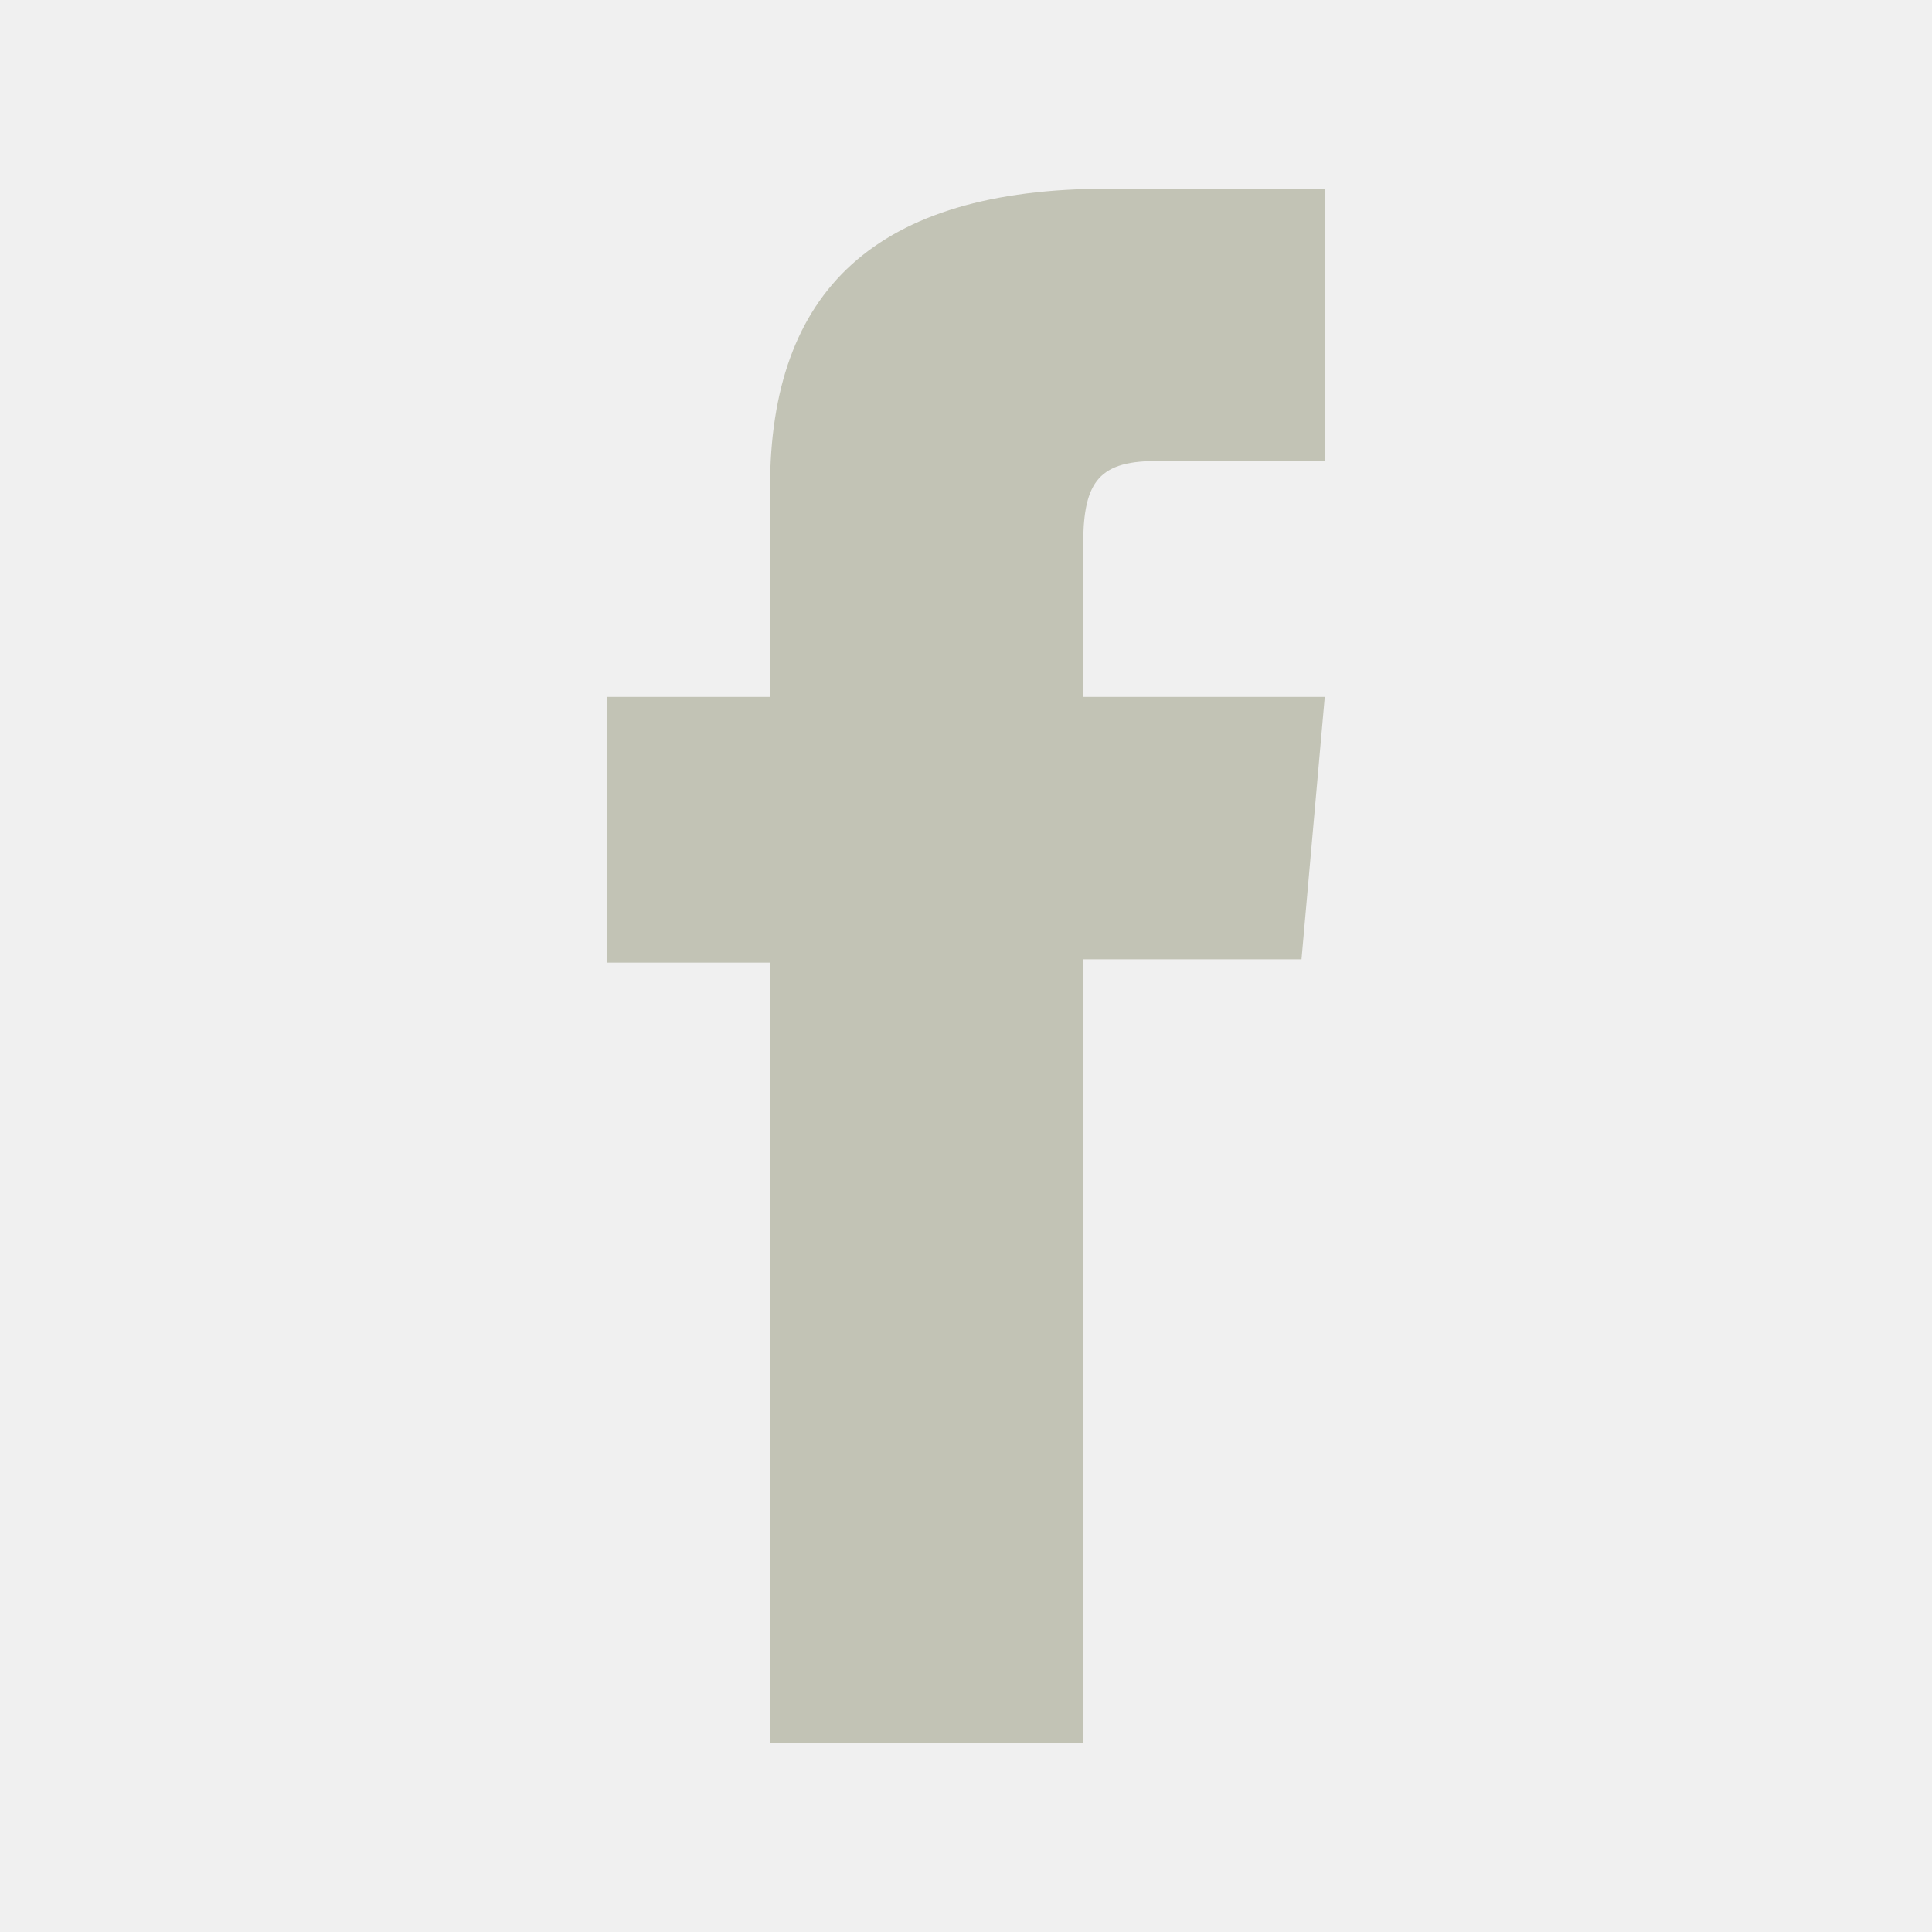
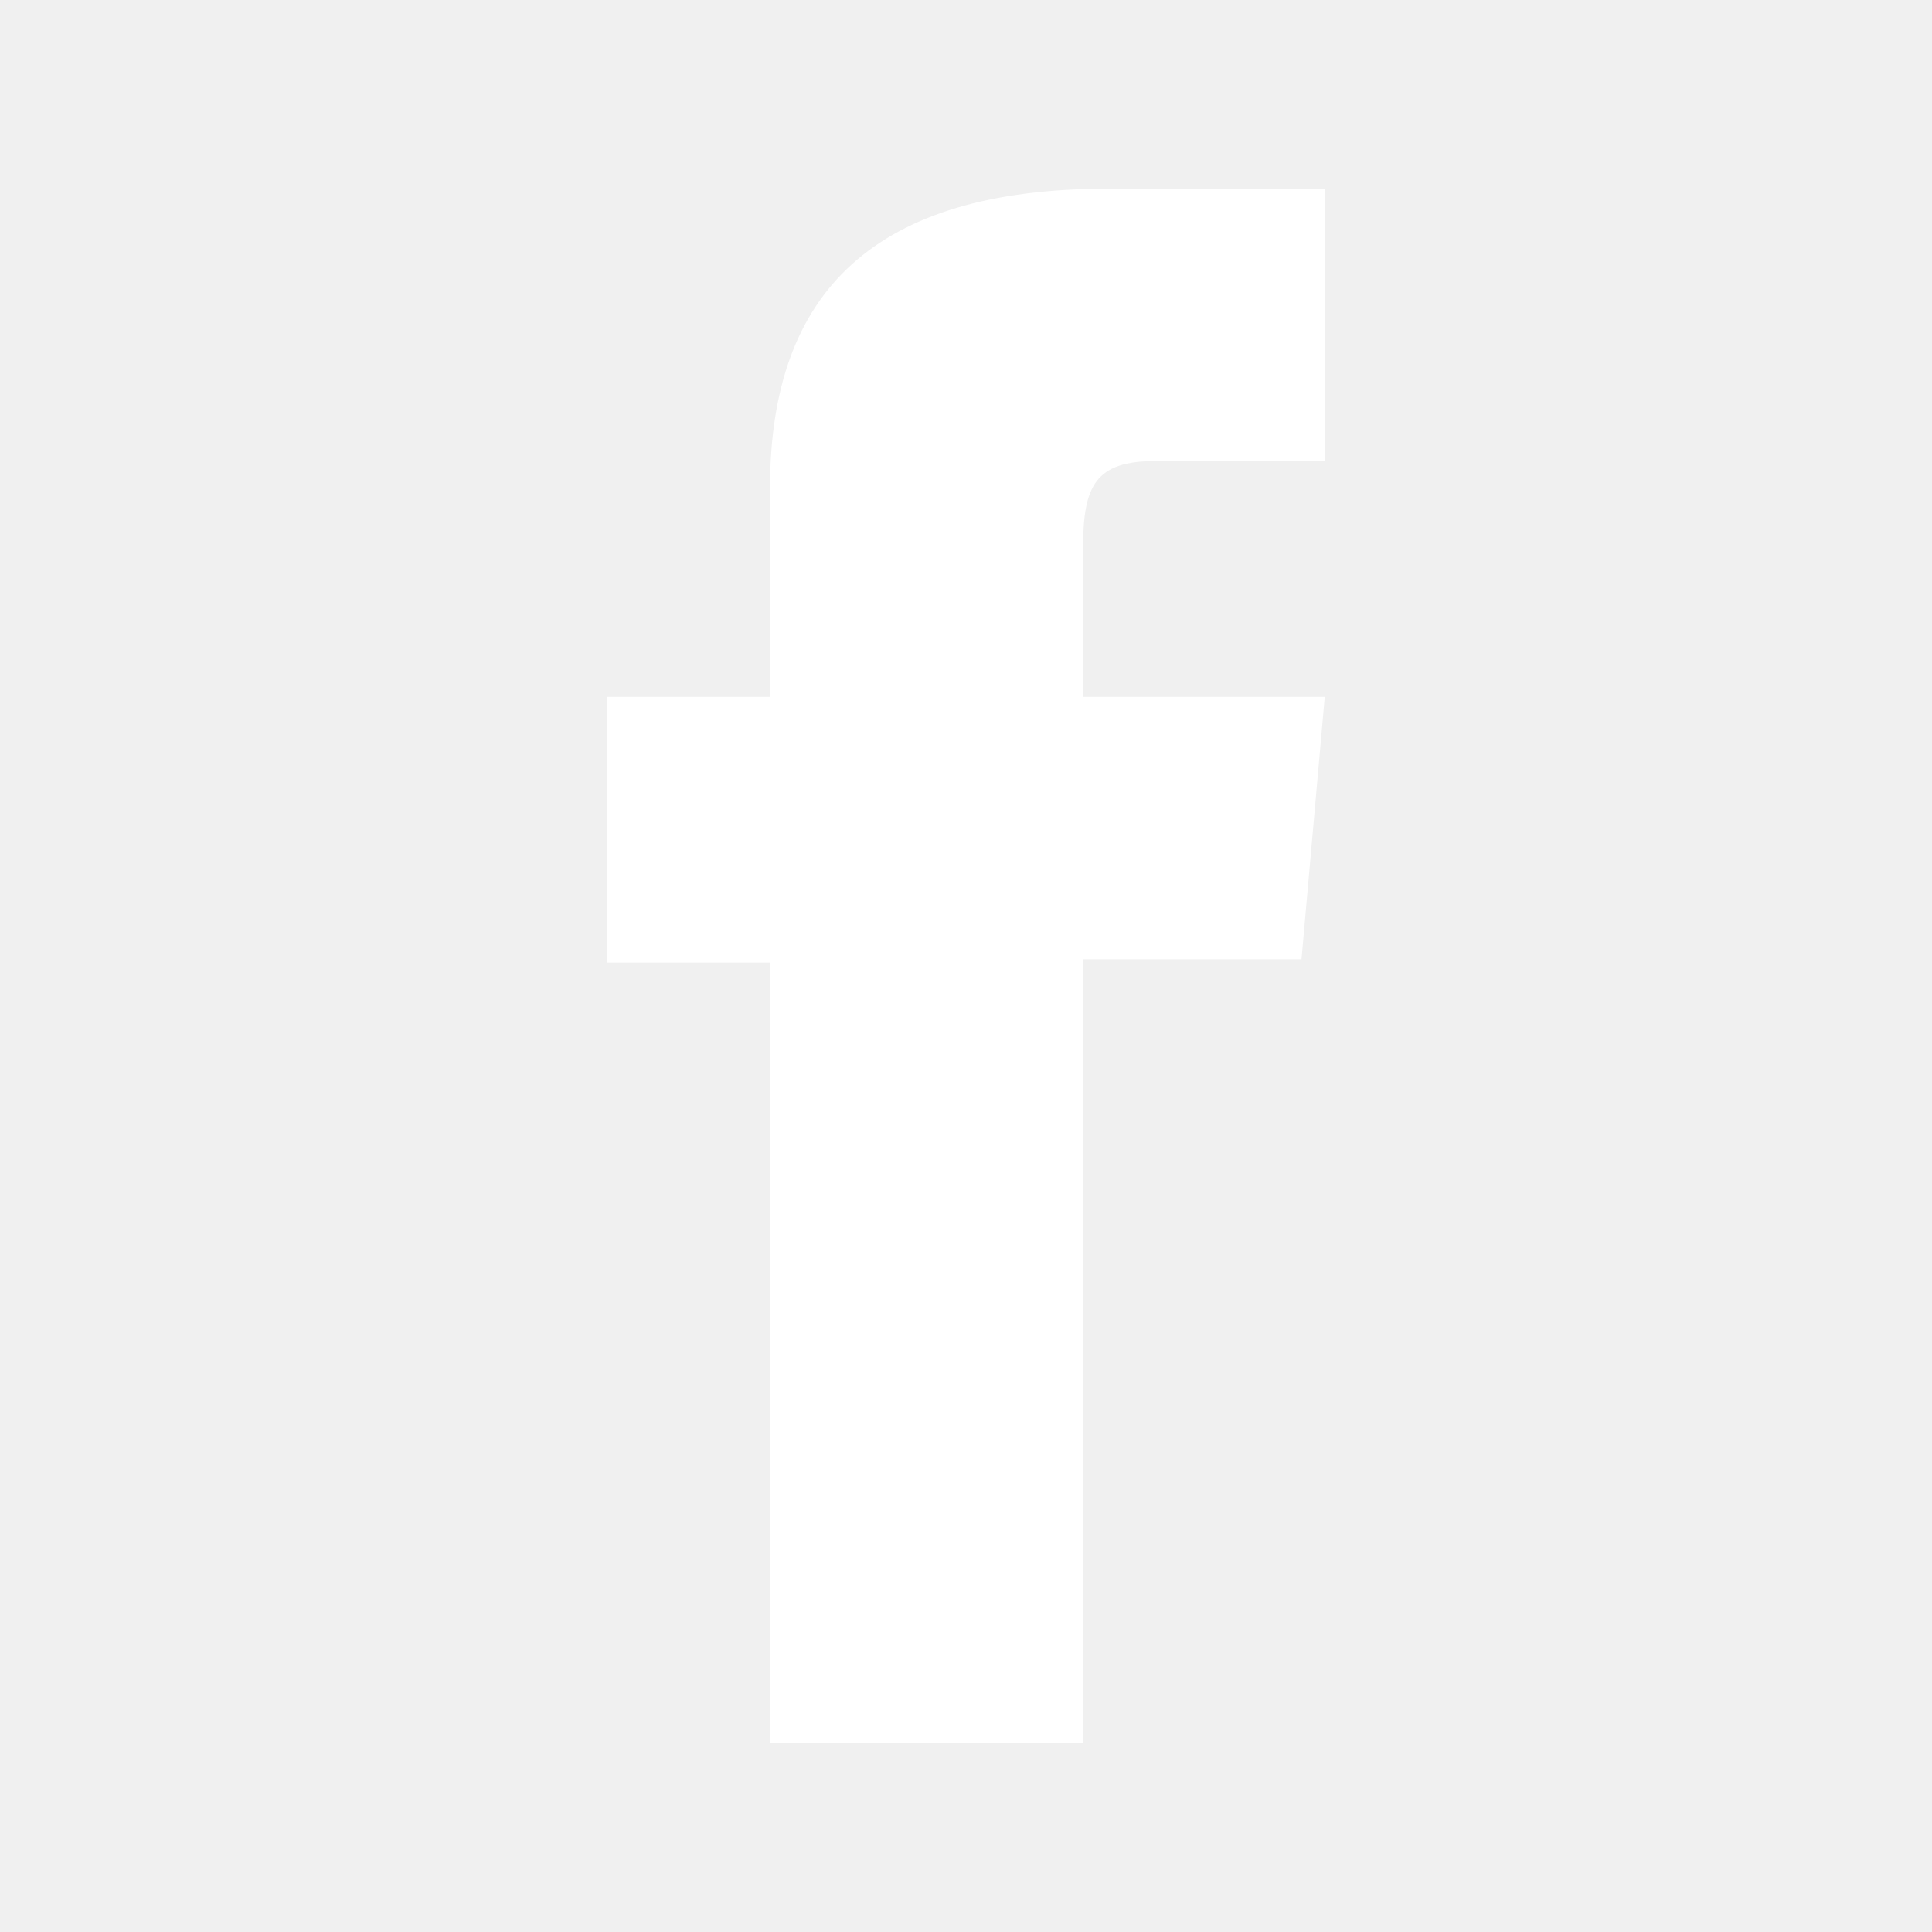
- <svg xmlns="http://www.w3.org/2000/svg" version="1.1" x="0px" y="0px" width="512px" height="512px" viewBox="0 0 512 512" enable-background="new 0 0 512 512" fill="#c2c3b5" xml:space="preserve">
+ <svg xmlns="http://www.w3.org/2000/svg" version="1.1" x="0px" y="0px" width="512px" height="512px" viewBox="0 0 512 512" enable-background="new 0 0 512 512" fill="white" xml:space="preserve">
  <path id="facebook-icon" d="M204.067,184.692h-43.144v70.426h43.144V462h82.965V254.238h57.882l6.162-69.546h-64.044   c0,0,0-25.97,0-39.615c0-16.398,3.302-22.89,19.147-22.89c12.766,0,44.896,0,44.896,0V50c0,0-47.326,0-57.441,0   c-61.734,0-89.567,27.179-89.567,79.231C204.067,174.566,204.067,184.692,204.067,184.692z" />
</svg>
